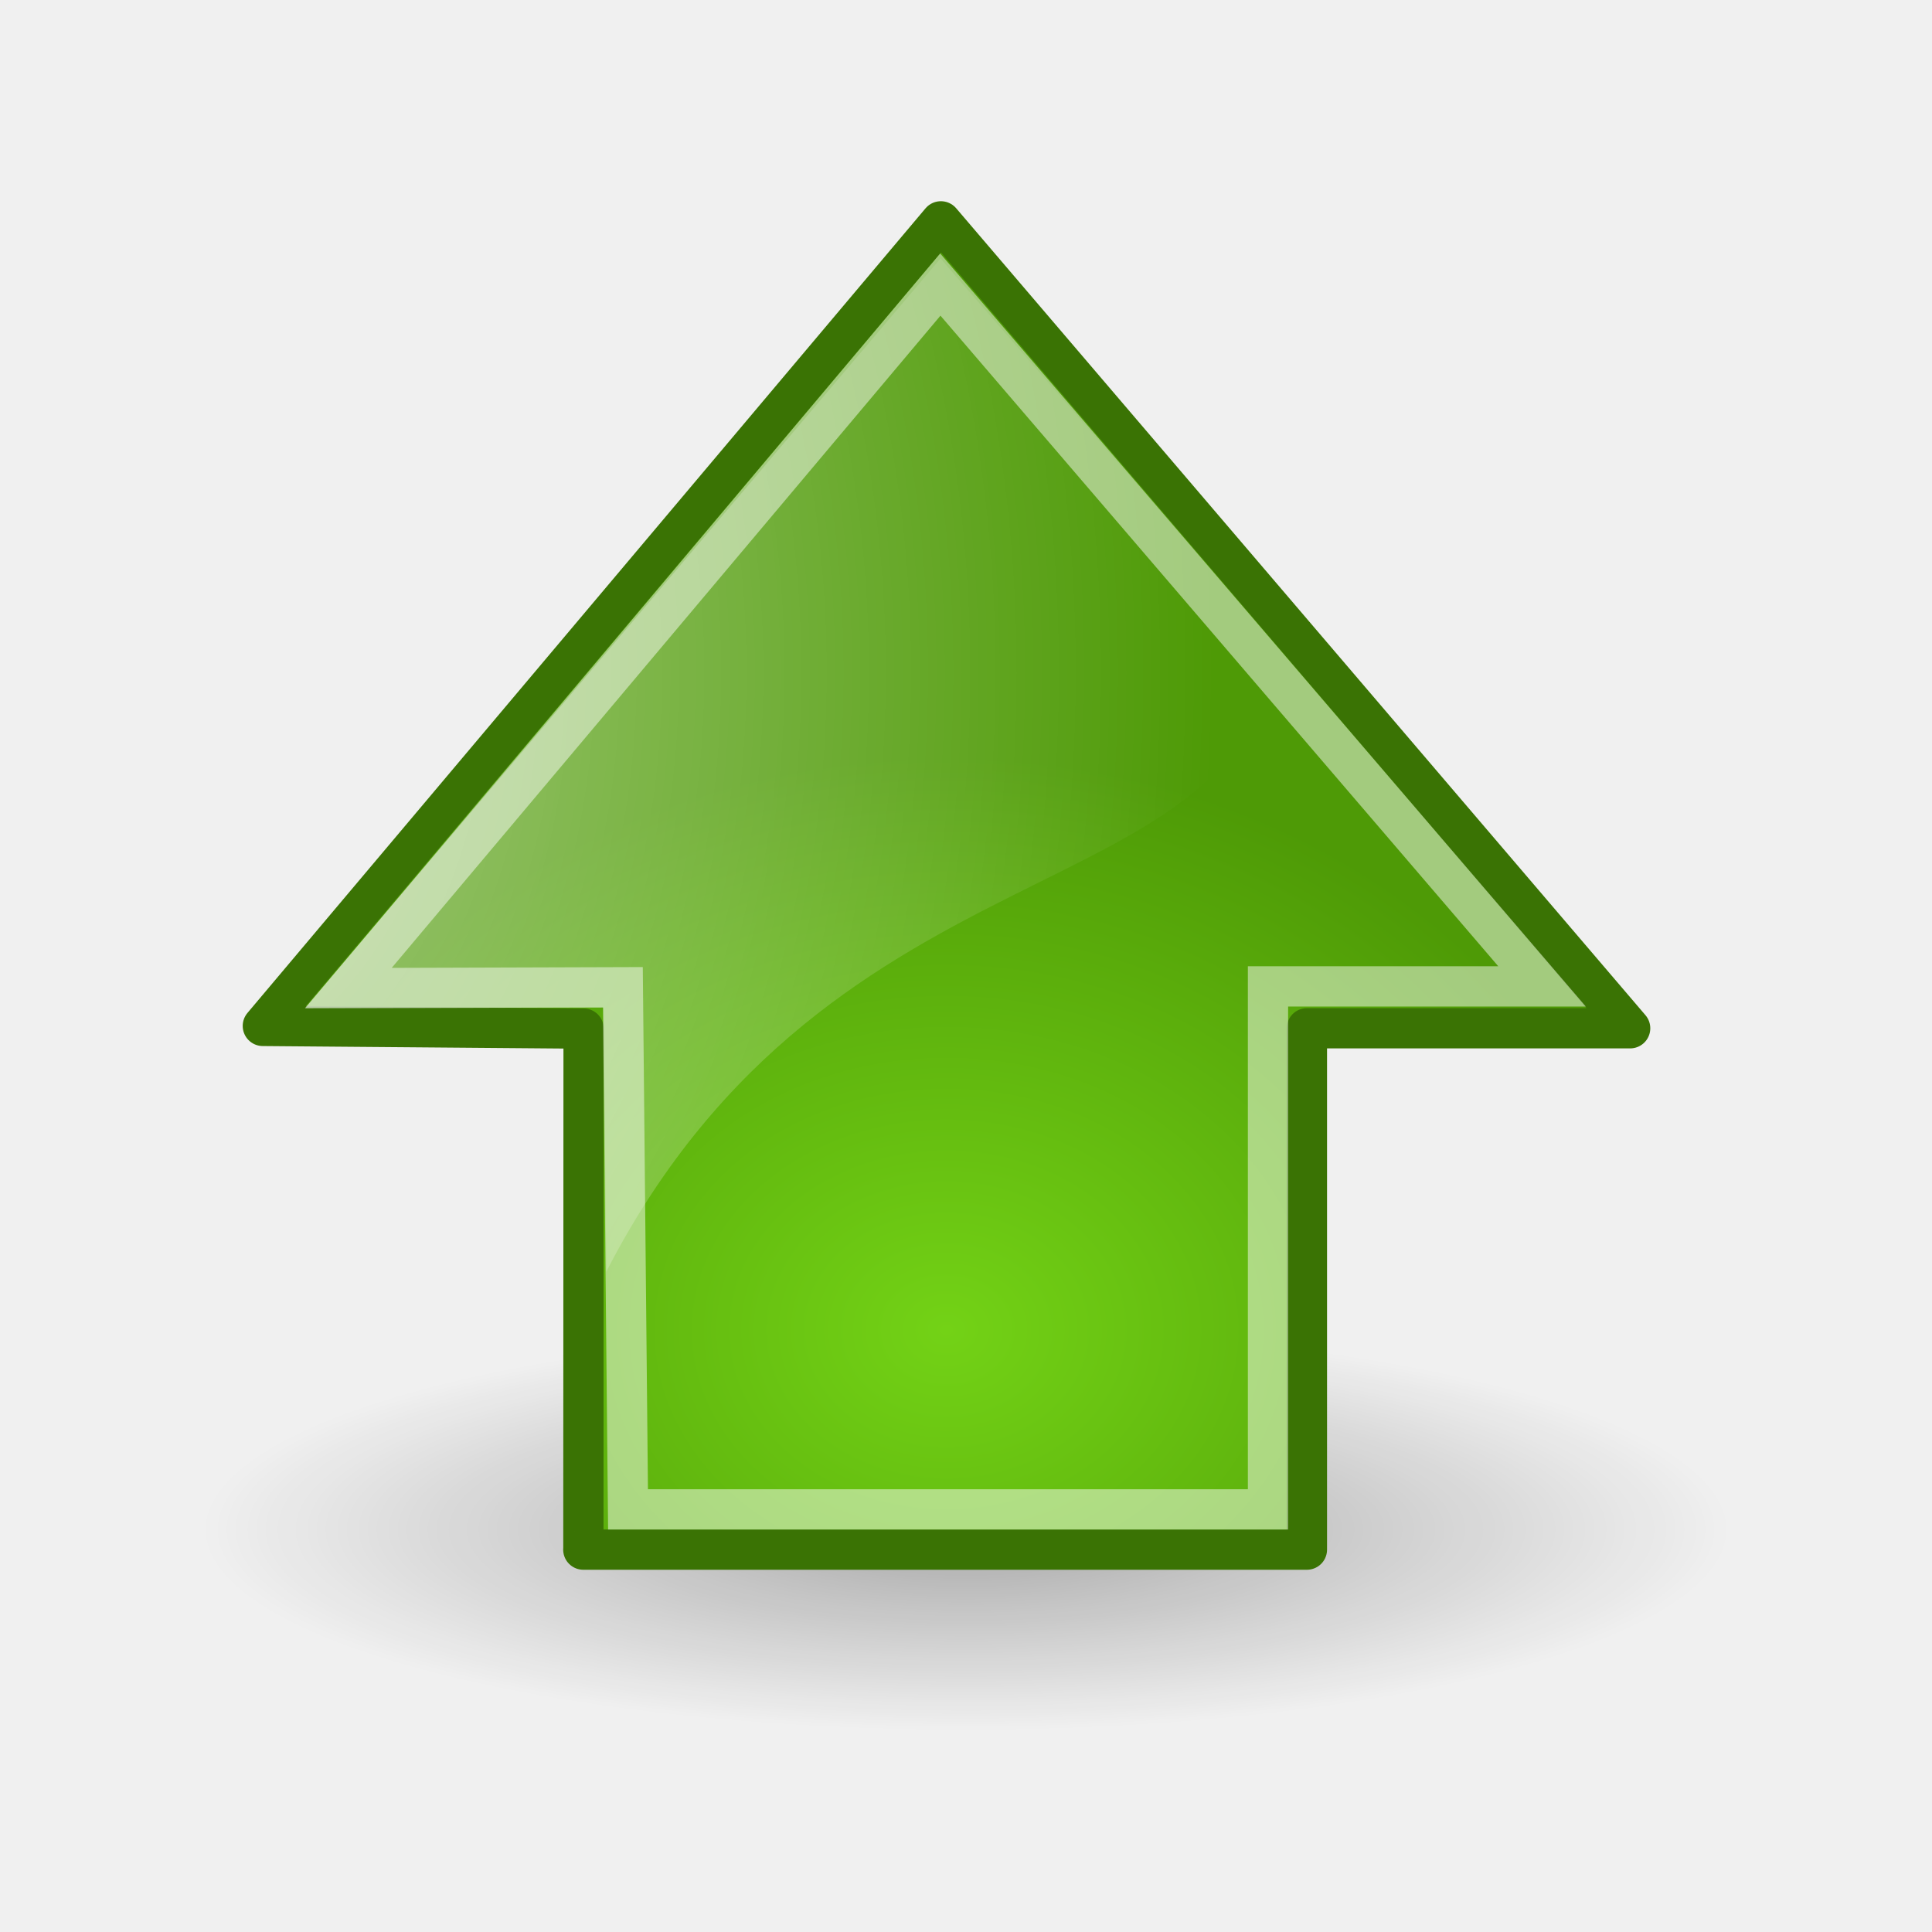
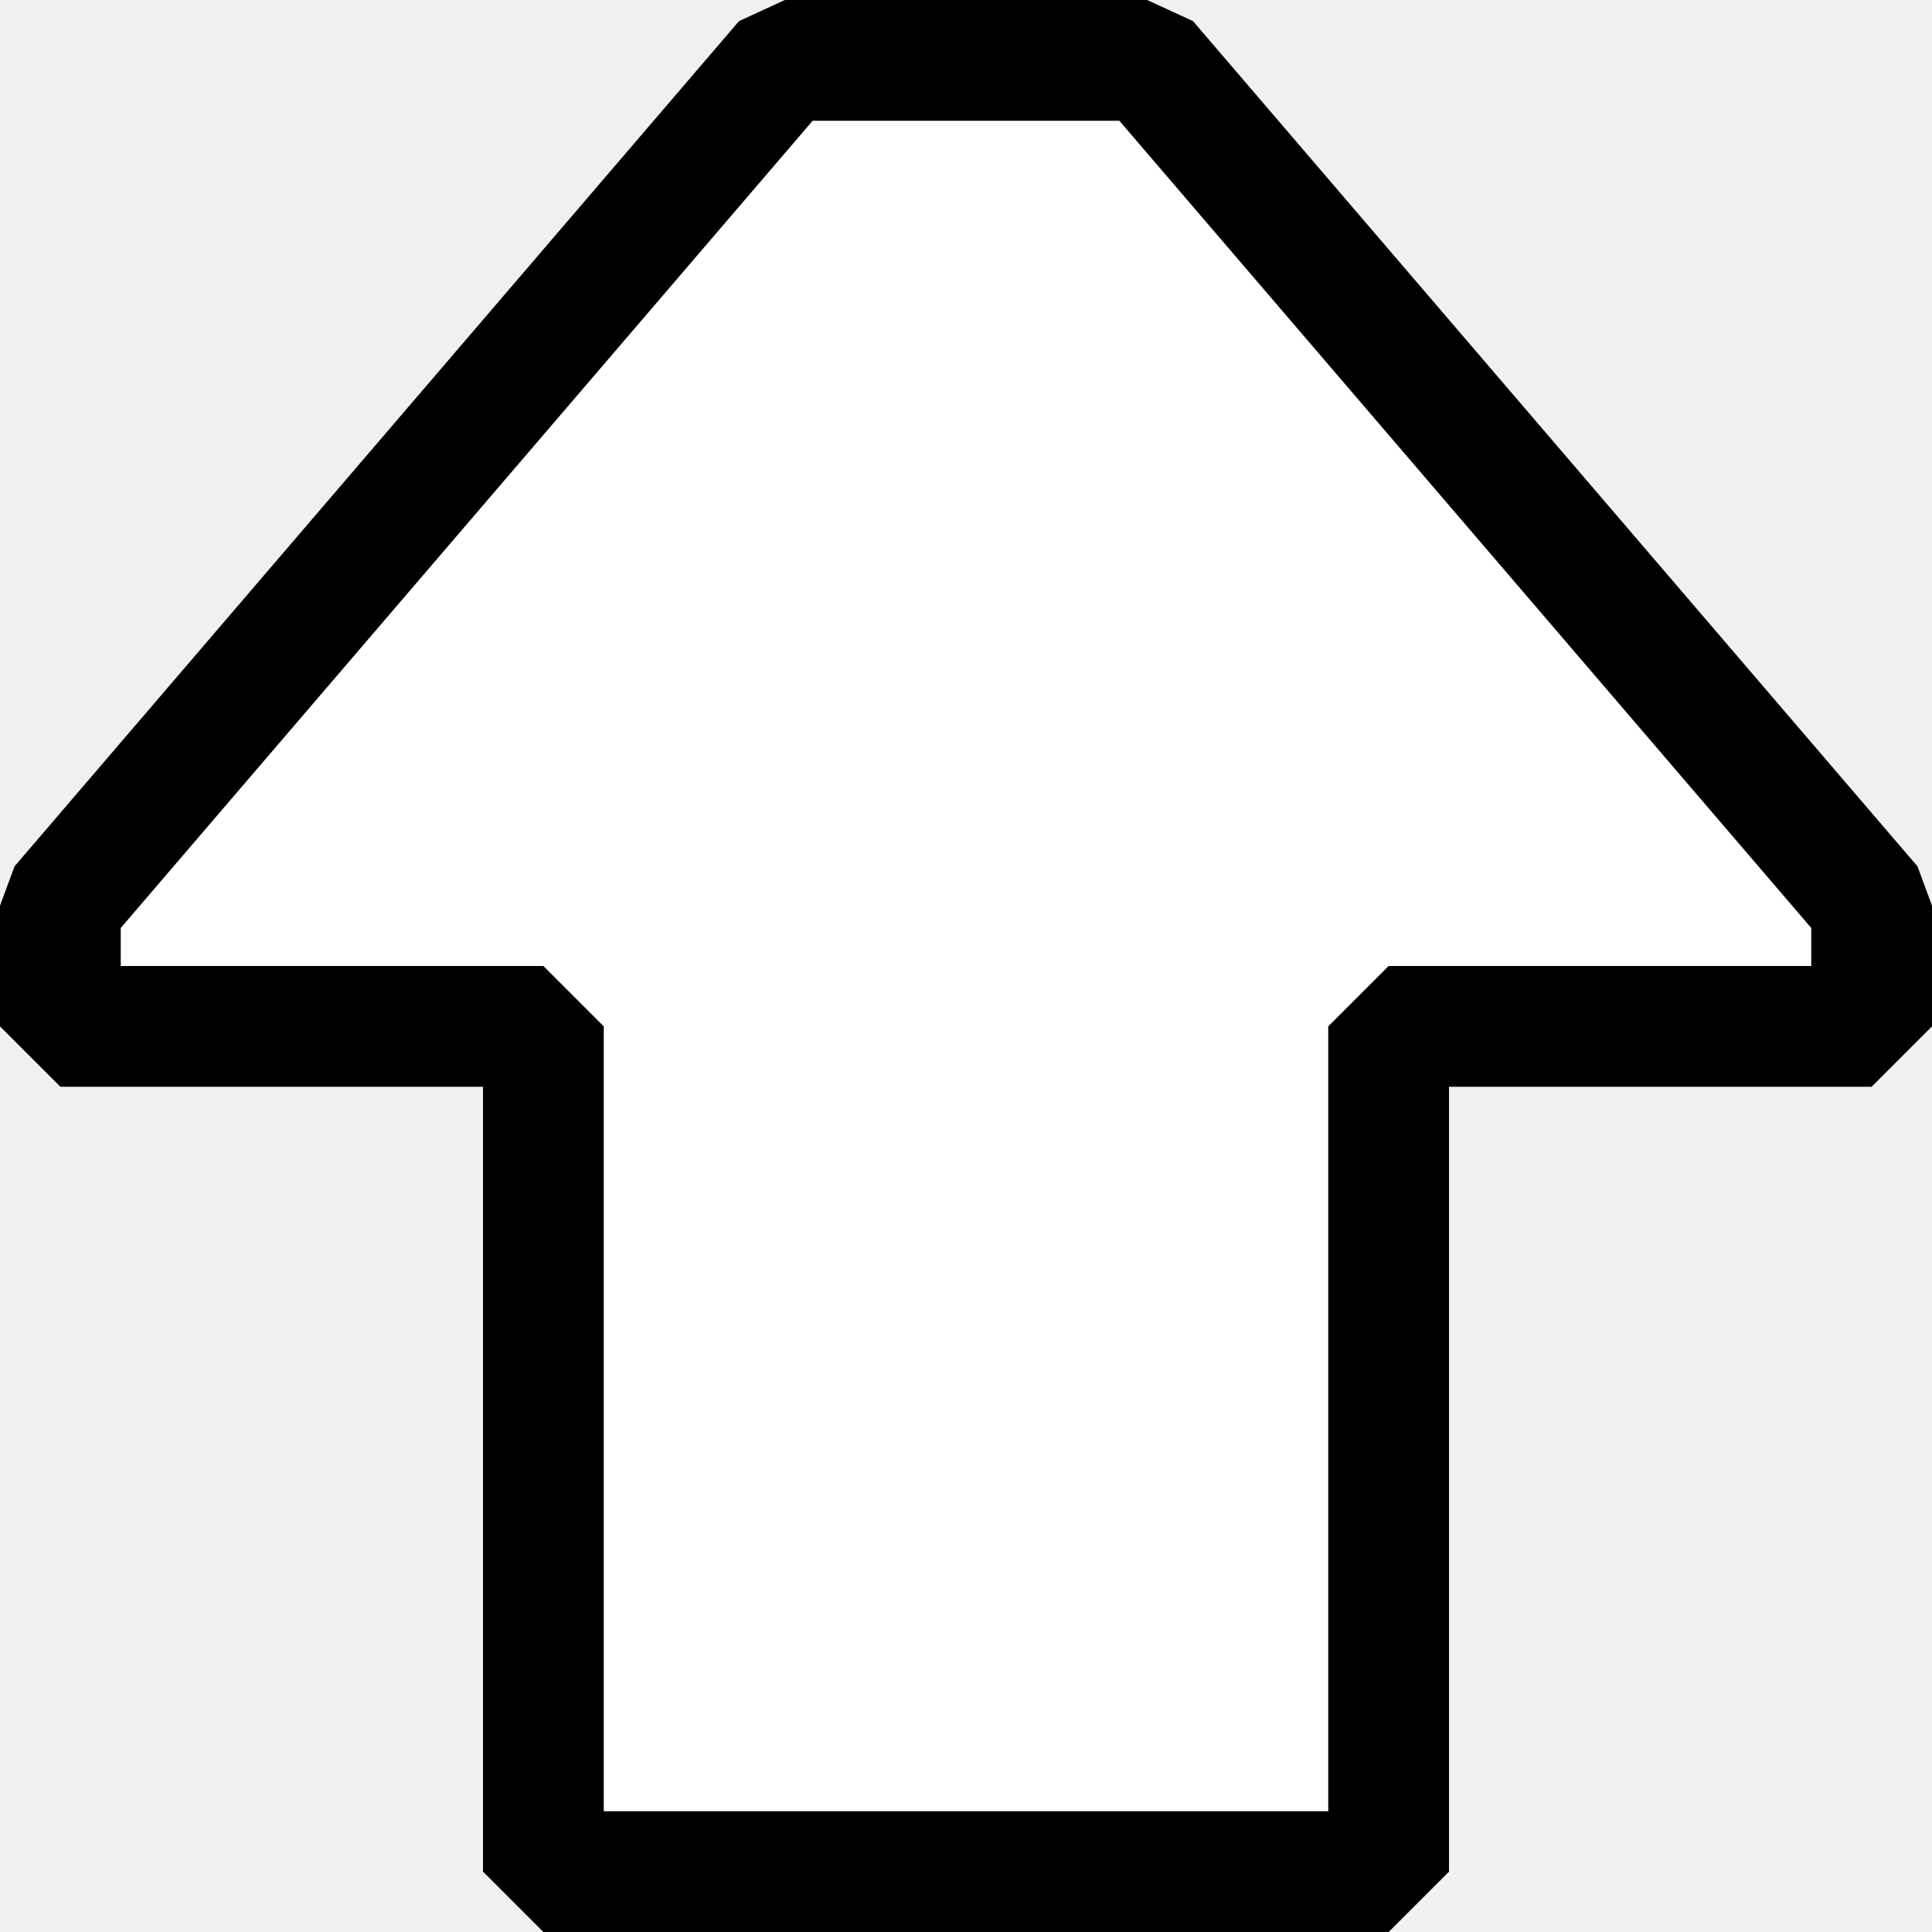
- <svg xmlns="http://www.w3.org/2000/svg" viewBox="0 0 48 48">
-   <defs>
-     <radialGradient cx="24.538" cy=".4" gradientTransform="matrix(-3.749427e-16,-2.04673,1.55761,-2.853404e-16,2.76701,66.93275)" gradientUnits="userSpaceOnUse" id="radialGradient1438" r="17.171">
-       <stop offset="0" stop-color="#fff" />
-       <stop offset="1" stop-color="#fff" stop-opacity="0" />
-     </radialGradient>
-     <radialGradient cx="11.319" cy="22.455" gradientTransform="matrix(1.871885e-16,-.84302,1.02017,2.265228e-16,.60644,42.58614)" gradientUnits="userSpaceOnUse" id="radialGradient1441" r="16.956">
-       <stop offset="0" stop-color="#73d216" />
-       <stop offset="1" stop-color="#4e9a06" />
-     </radialGradient>
-     <radialGradient cx="24.837" cy="36.421" gradientTransform="matrix(1,0,0,.53672,1.614716e-15,16.87306)" gradientUnits="userSpaceOnUse" id="radialGradient1444" r="15.645">
-       <stop offset="0" />
-       <stop offset="1" stop-opacity="0" />
-     </radialGradient>
-   </defs>
-   <path d="m40.482,36.421a15.645,8.397 0 1,1 -31.289,0 15.645,8.397 0 1,1 31.289,0z" fill="url(#radialGradient1444)" fill-rule="evenodd" opacity=".299" transform="matrix(1.21447,0,0,.59546,-6.16385,16.31275)" />
-   <path d="m14.492,38.5h17.978v-12.953h8.031l-17.125-20.048-16.846,19.99 7.969.066-.005,12.944z" fill="url(#radialGradient1441)" fill-rule="evenodd" stroke="#3a7304" stroke-linecap="round" stroke-linejoin="round" stroke-miterlimit="10" />
-   <path d="m7.586,25.033h7.41l.067,6.562c5.656-11 15.993-8.844 16.594-15.628l-8.29-9.545-15.781,18.611z" fill="url(#radialGradient1438)" fill-rule="evenodd" opacity=".508" />
-   <path d="m15.603,37.5h15.9v-12.993h6.809l-14.95-17.437-14.707,17.48 6.82-.022 .128,12.972z" fill="none" opacity=".481" stroke="#fff" stroke-miterlimit="10" />
+ <svg xmlns="http://www.w3.org/2000/svg" viewBox="0 0 16 16">
+   <g transform="matrix(0,-1,1,0,0,16)">
+     <path d="m15.5,9.5-7,6h-1v-4h-7v-7h7v-4h1l7,6v3z" fill="#fff" stroke="#000" stroke-linejoin="bevel" stroke-miterlimit="0" />
+   </g>
</svg>
